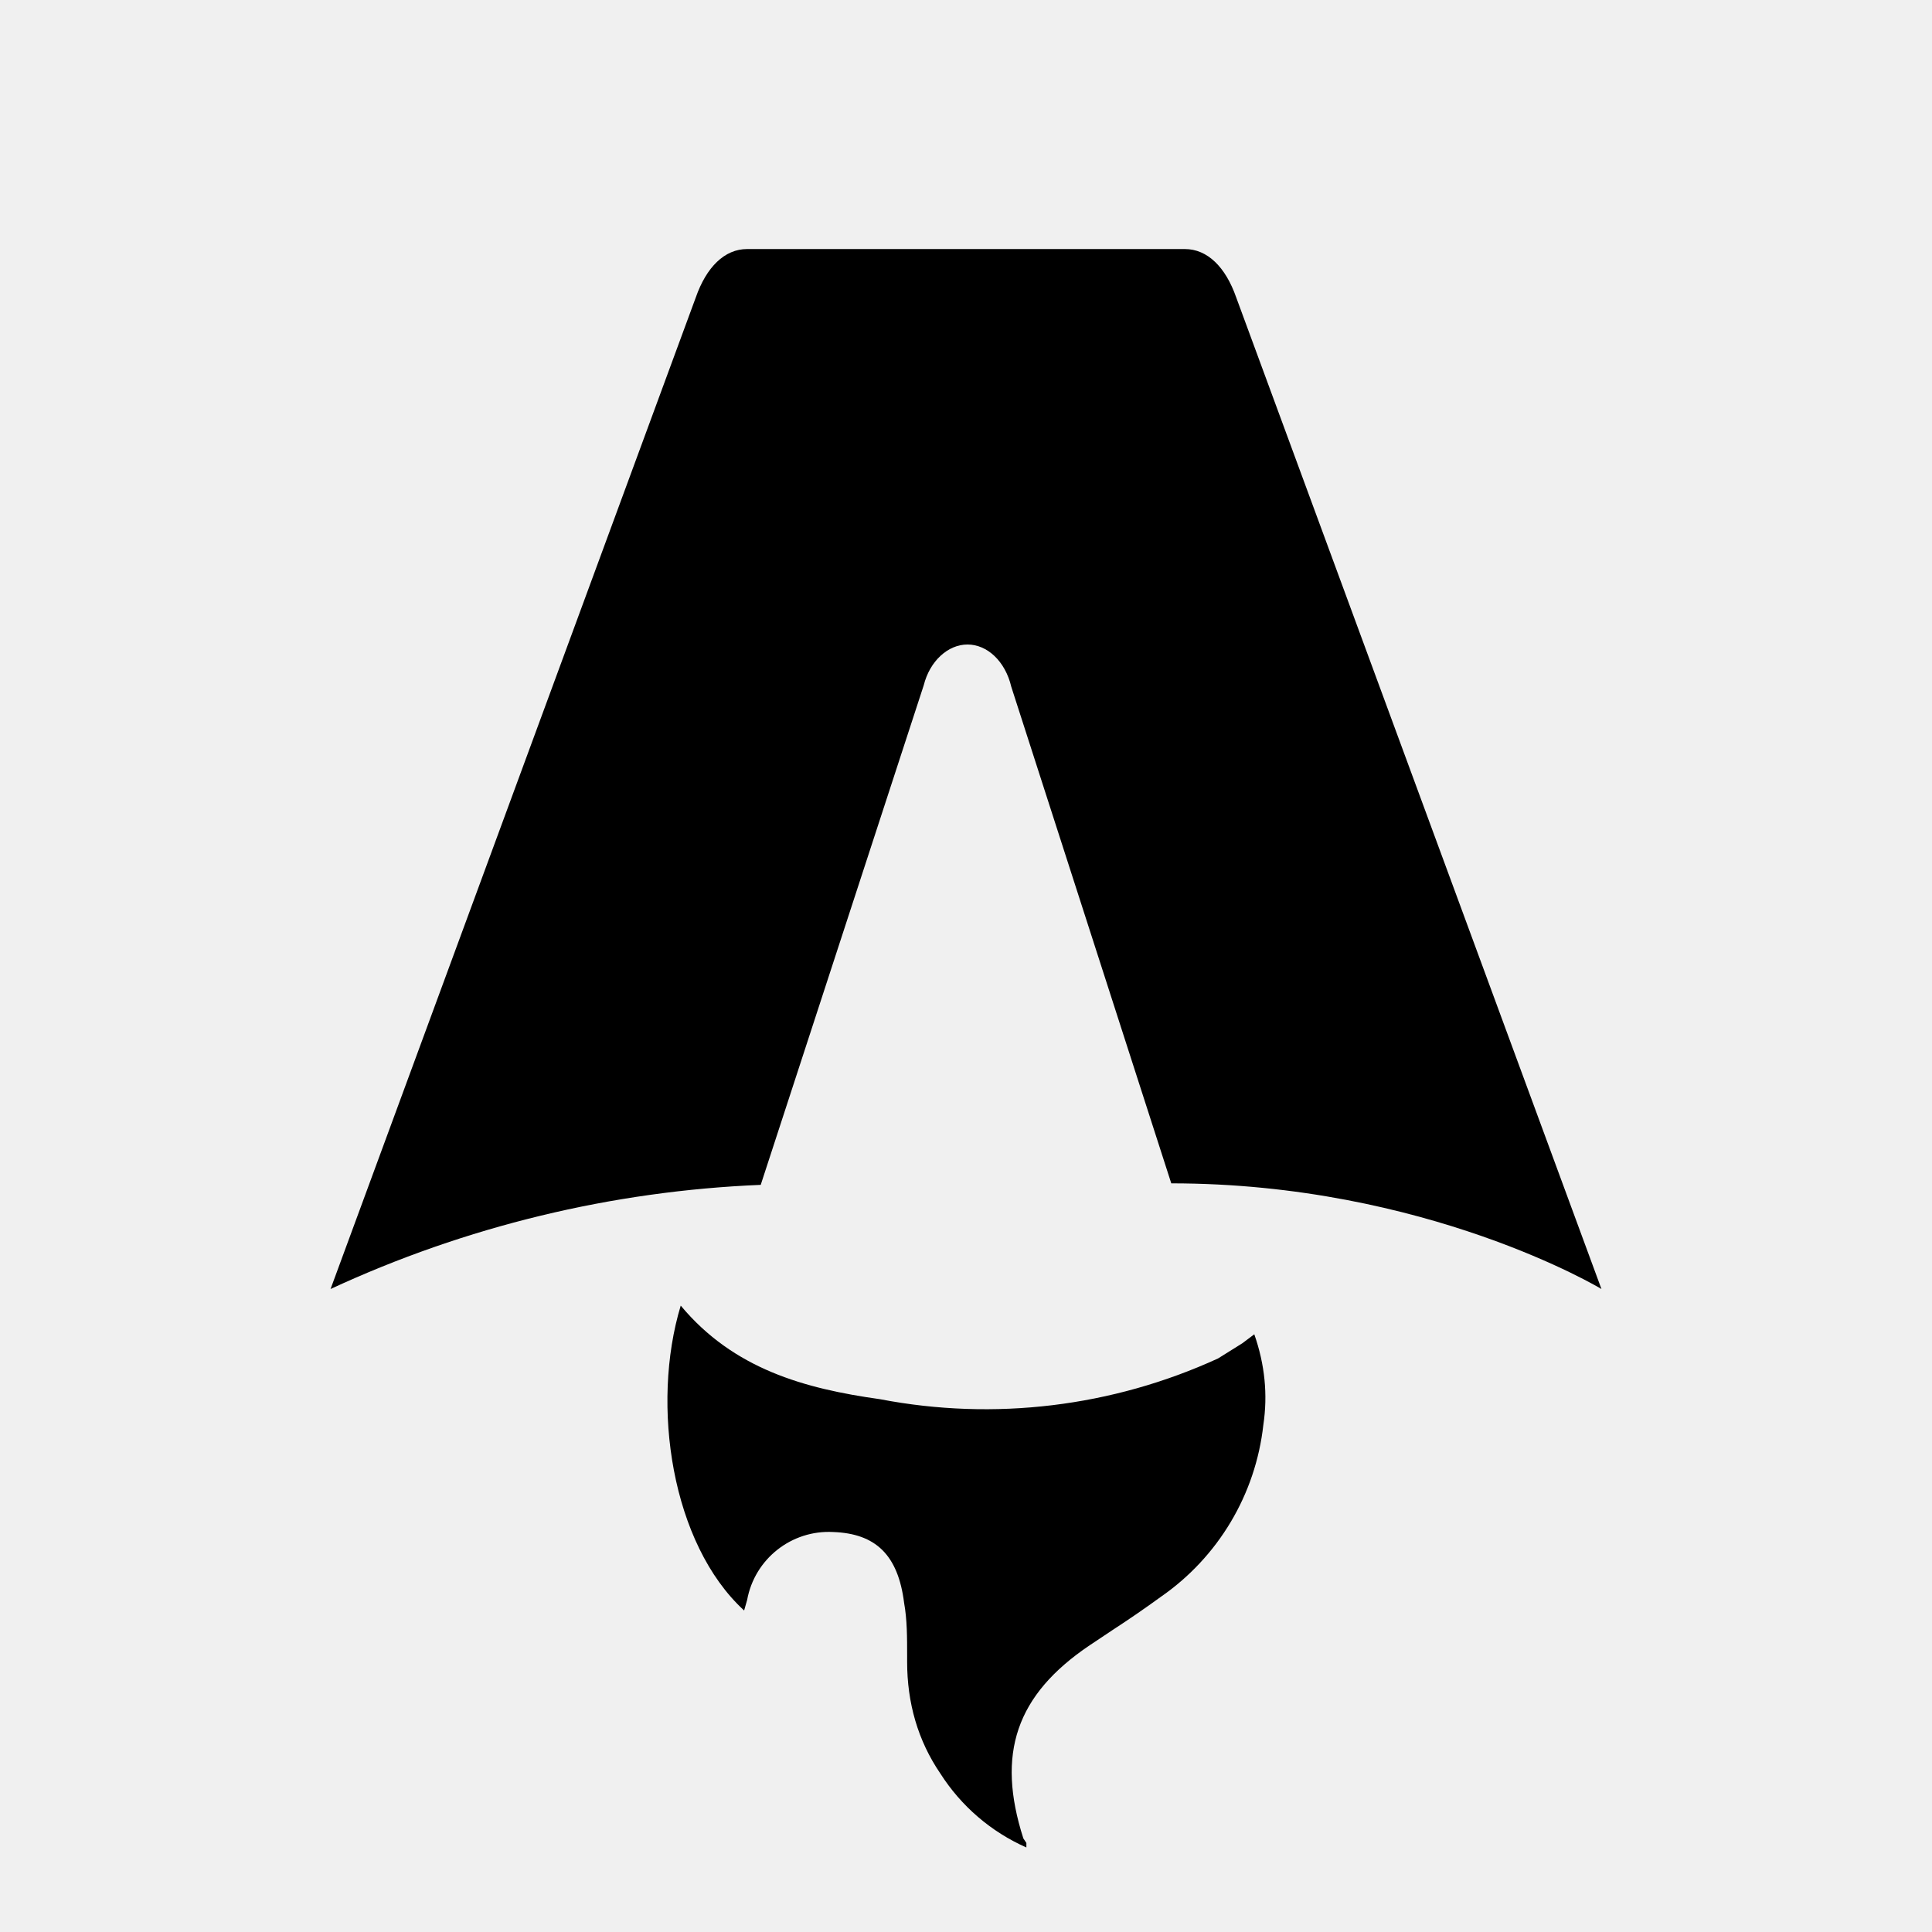
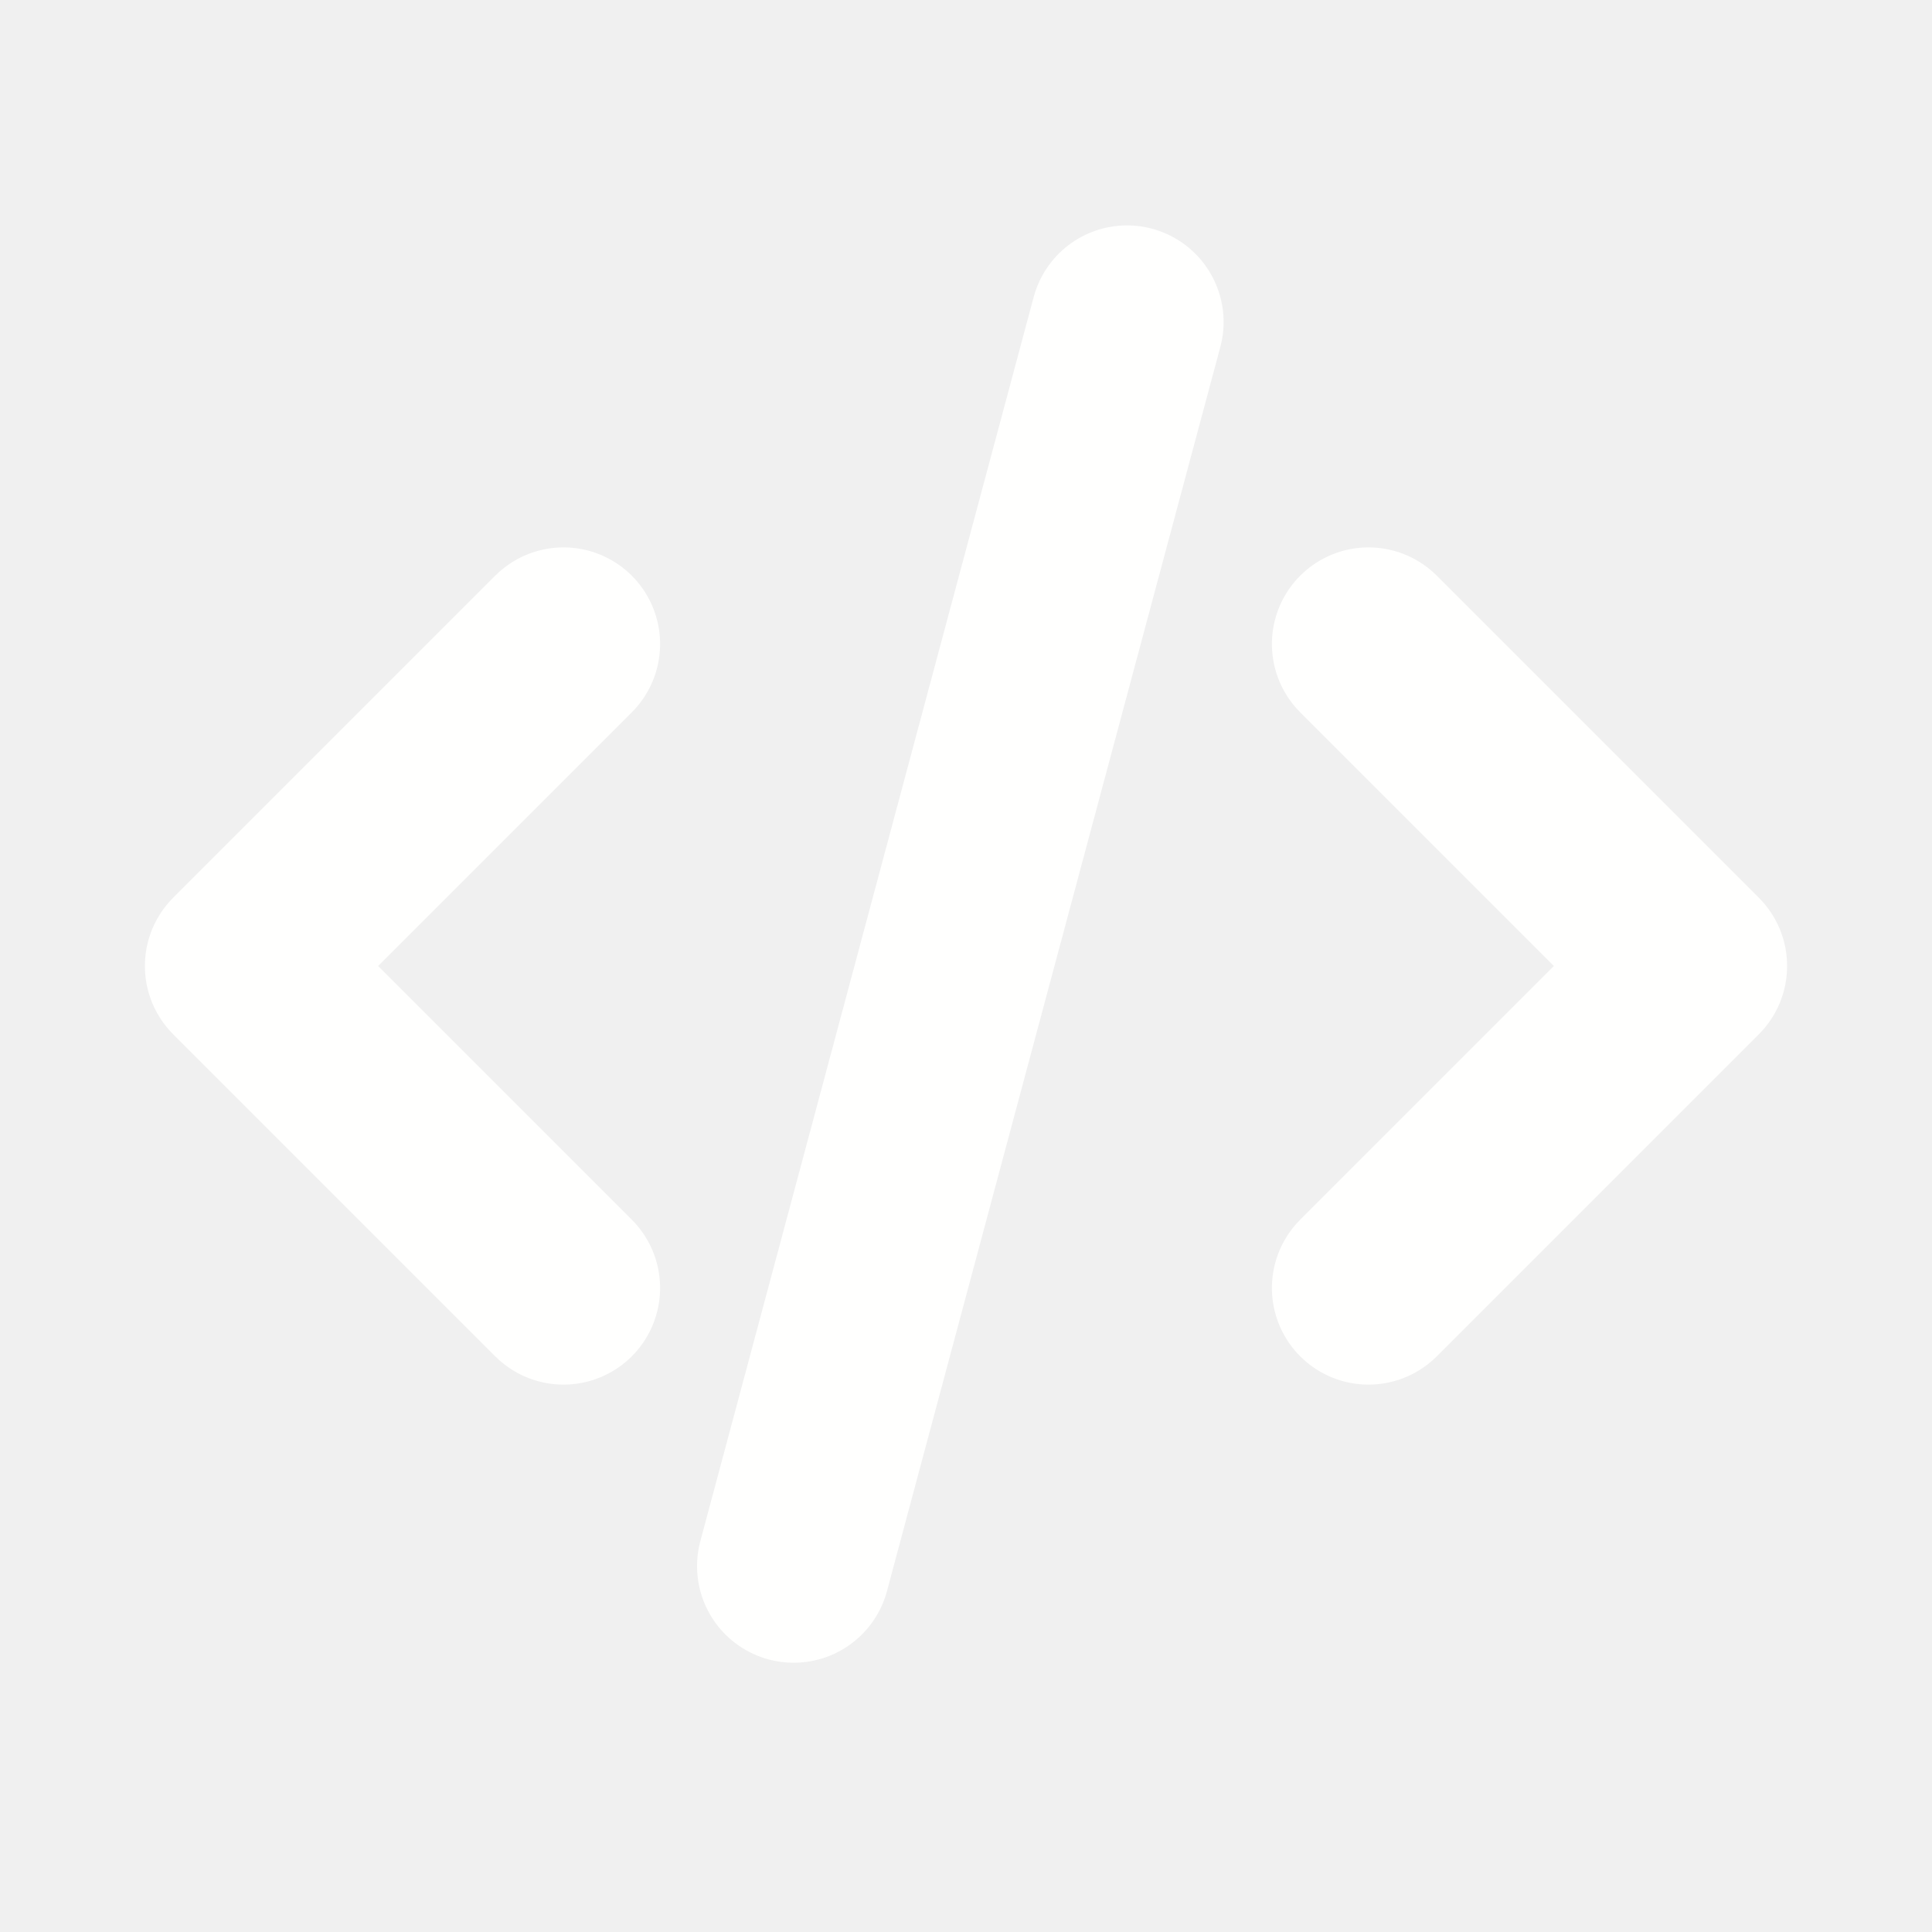
- <svg xmlns="http://www.w3.org/2000/svg" fill="none" viewBox="0 0 128 128">
-   <path d="M50.4 78.5a75.1 75.1 0 0 0-28.5 6.9l24.2-65.7c.7-2 1.9-3.2 3.4-3.2h29c1.5 0 2.7 1.2 3.4 3.2l24.2 65.7s-11.6-7-28.5-7L67 45.5c-.4-1.7-1.6-2.8-2.9-2.8-1.3 0-2.5 1.1-2.9 2.7L50.4 78.5Zm-1.1 28.2Zm-4.2-20.2c-2 6.6-.6 15.8 4.2 20.2a17.5 17.5 0 0 1 .2-.7 5.5 5.5 0 0 1 5.7-4.5c2.8.1 4.3 1.5 4.7 4.7.2 1.1.2 2.3.2 3.5v.4c0 2.7.7 5.2 2.2 7.4a13 13 0 0 0 5.7 4.9v-.3l-.2-.3c-1.8-5.6-.5-9.5 4.4-12.8l1.5-1a73 73 0 0 0 3.2-2.2 16 16 0 0 0 6.8-11.4c.3-2 .1-4-.6-6l-.8.6-1.6 1a37 37 0 0 1-22.4 2.7c-5-.7-9.7-2-13.2-6.2Z" />
-   <style>
-         path { fill: #000; }
-         @media (prefers-color-scheme: dark) {
-             path { fill: #FFF; }
-         }
-     </style>
+ <svg xmlns="http://www.w3.org/2000/svg" fill="none" stroke="#fffffe" viewBox="0 0 24 24">
+   <g stroke-linecap="round" stroke-linejoin="round" stroke-width="2.4">
+     <path d="m7 8-4 4 4 4M17 8l4 4-4 4M14 4 9.859 19.455" />
+   </g>
</svg>
